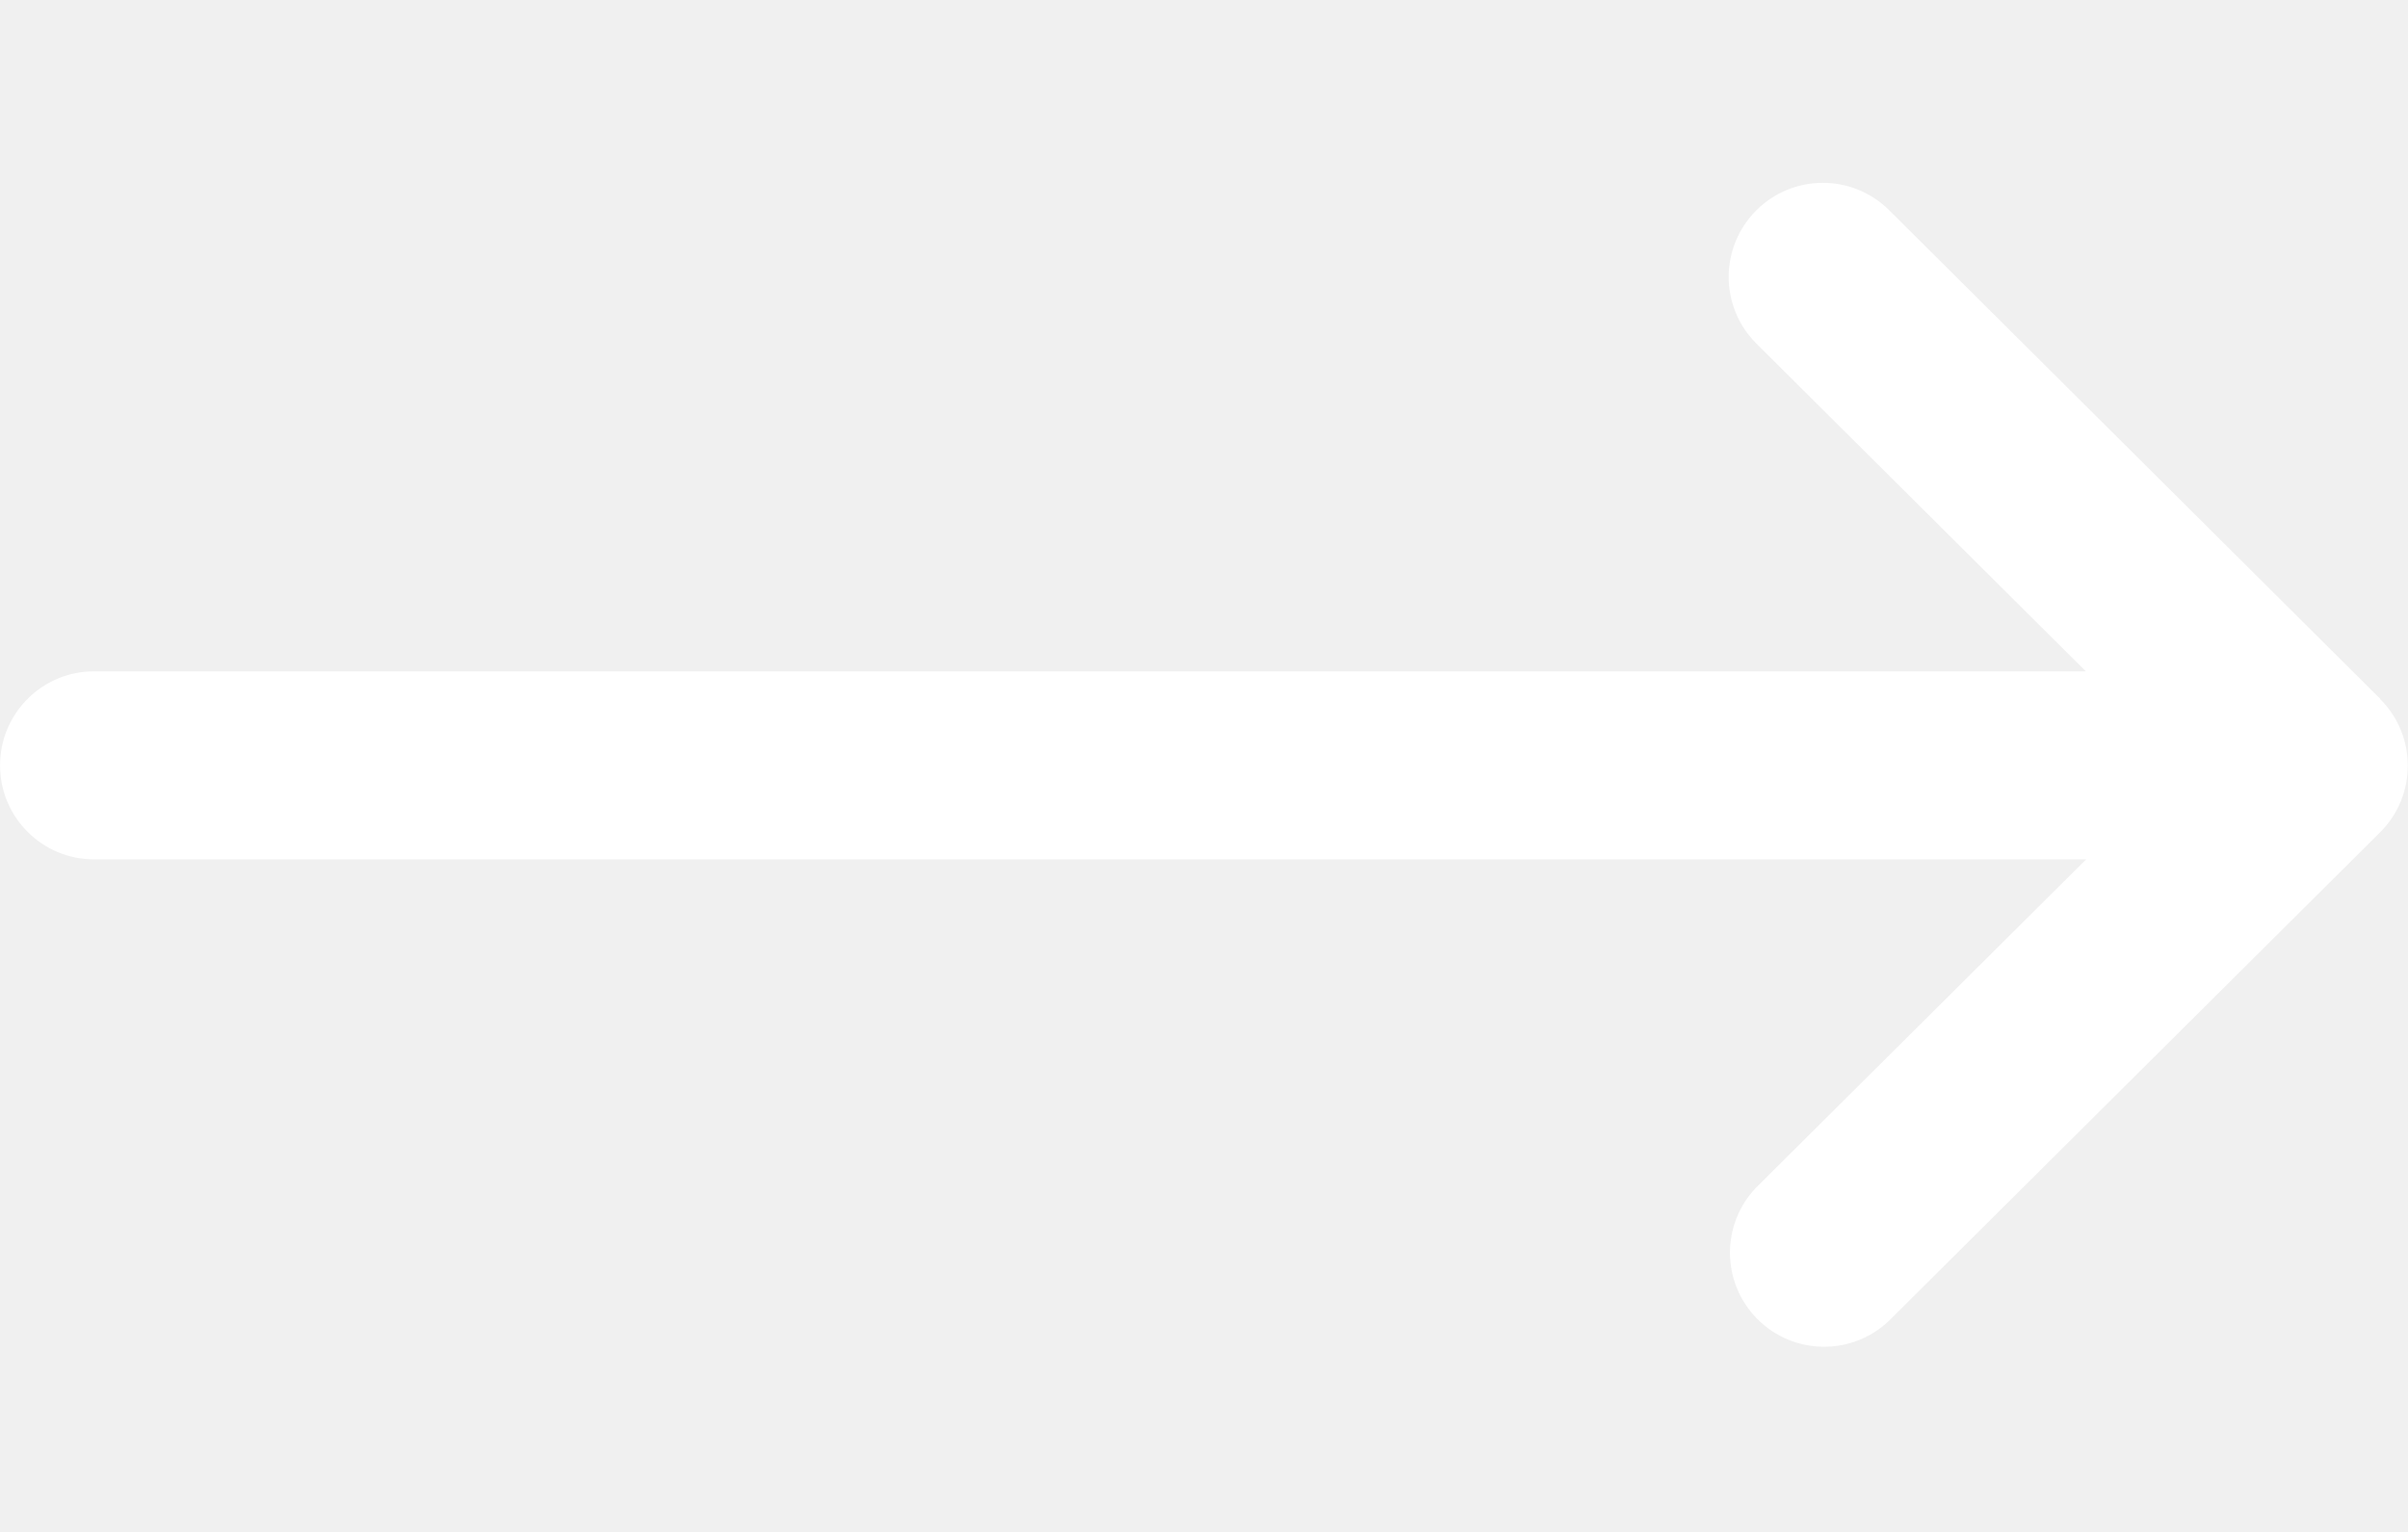
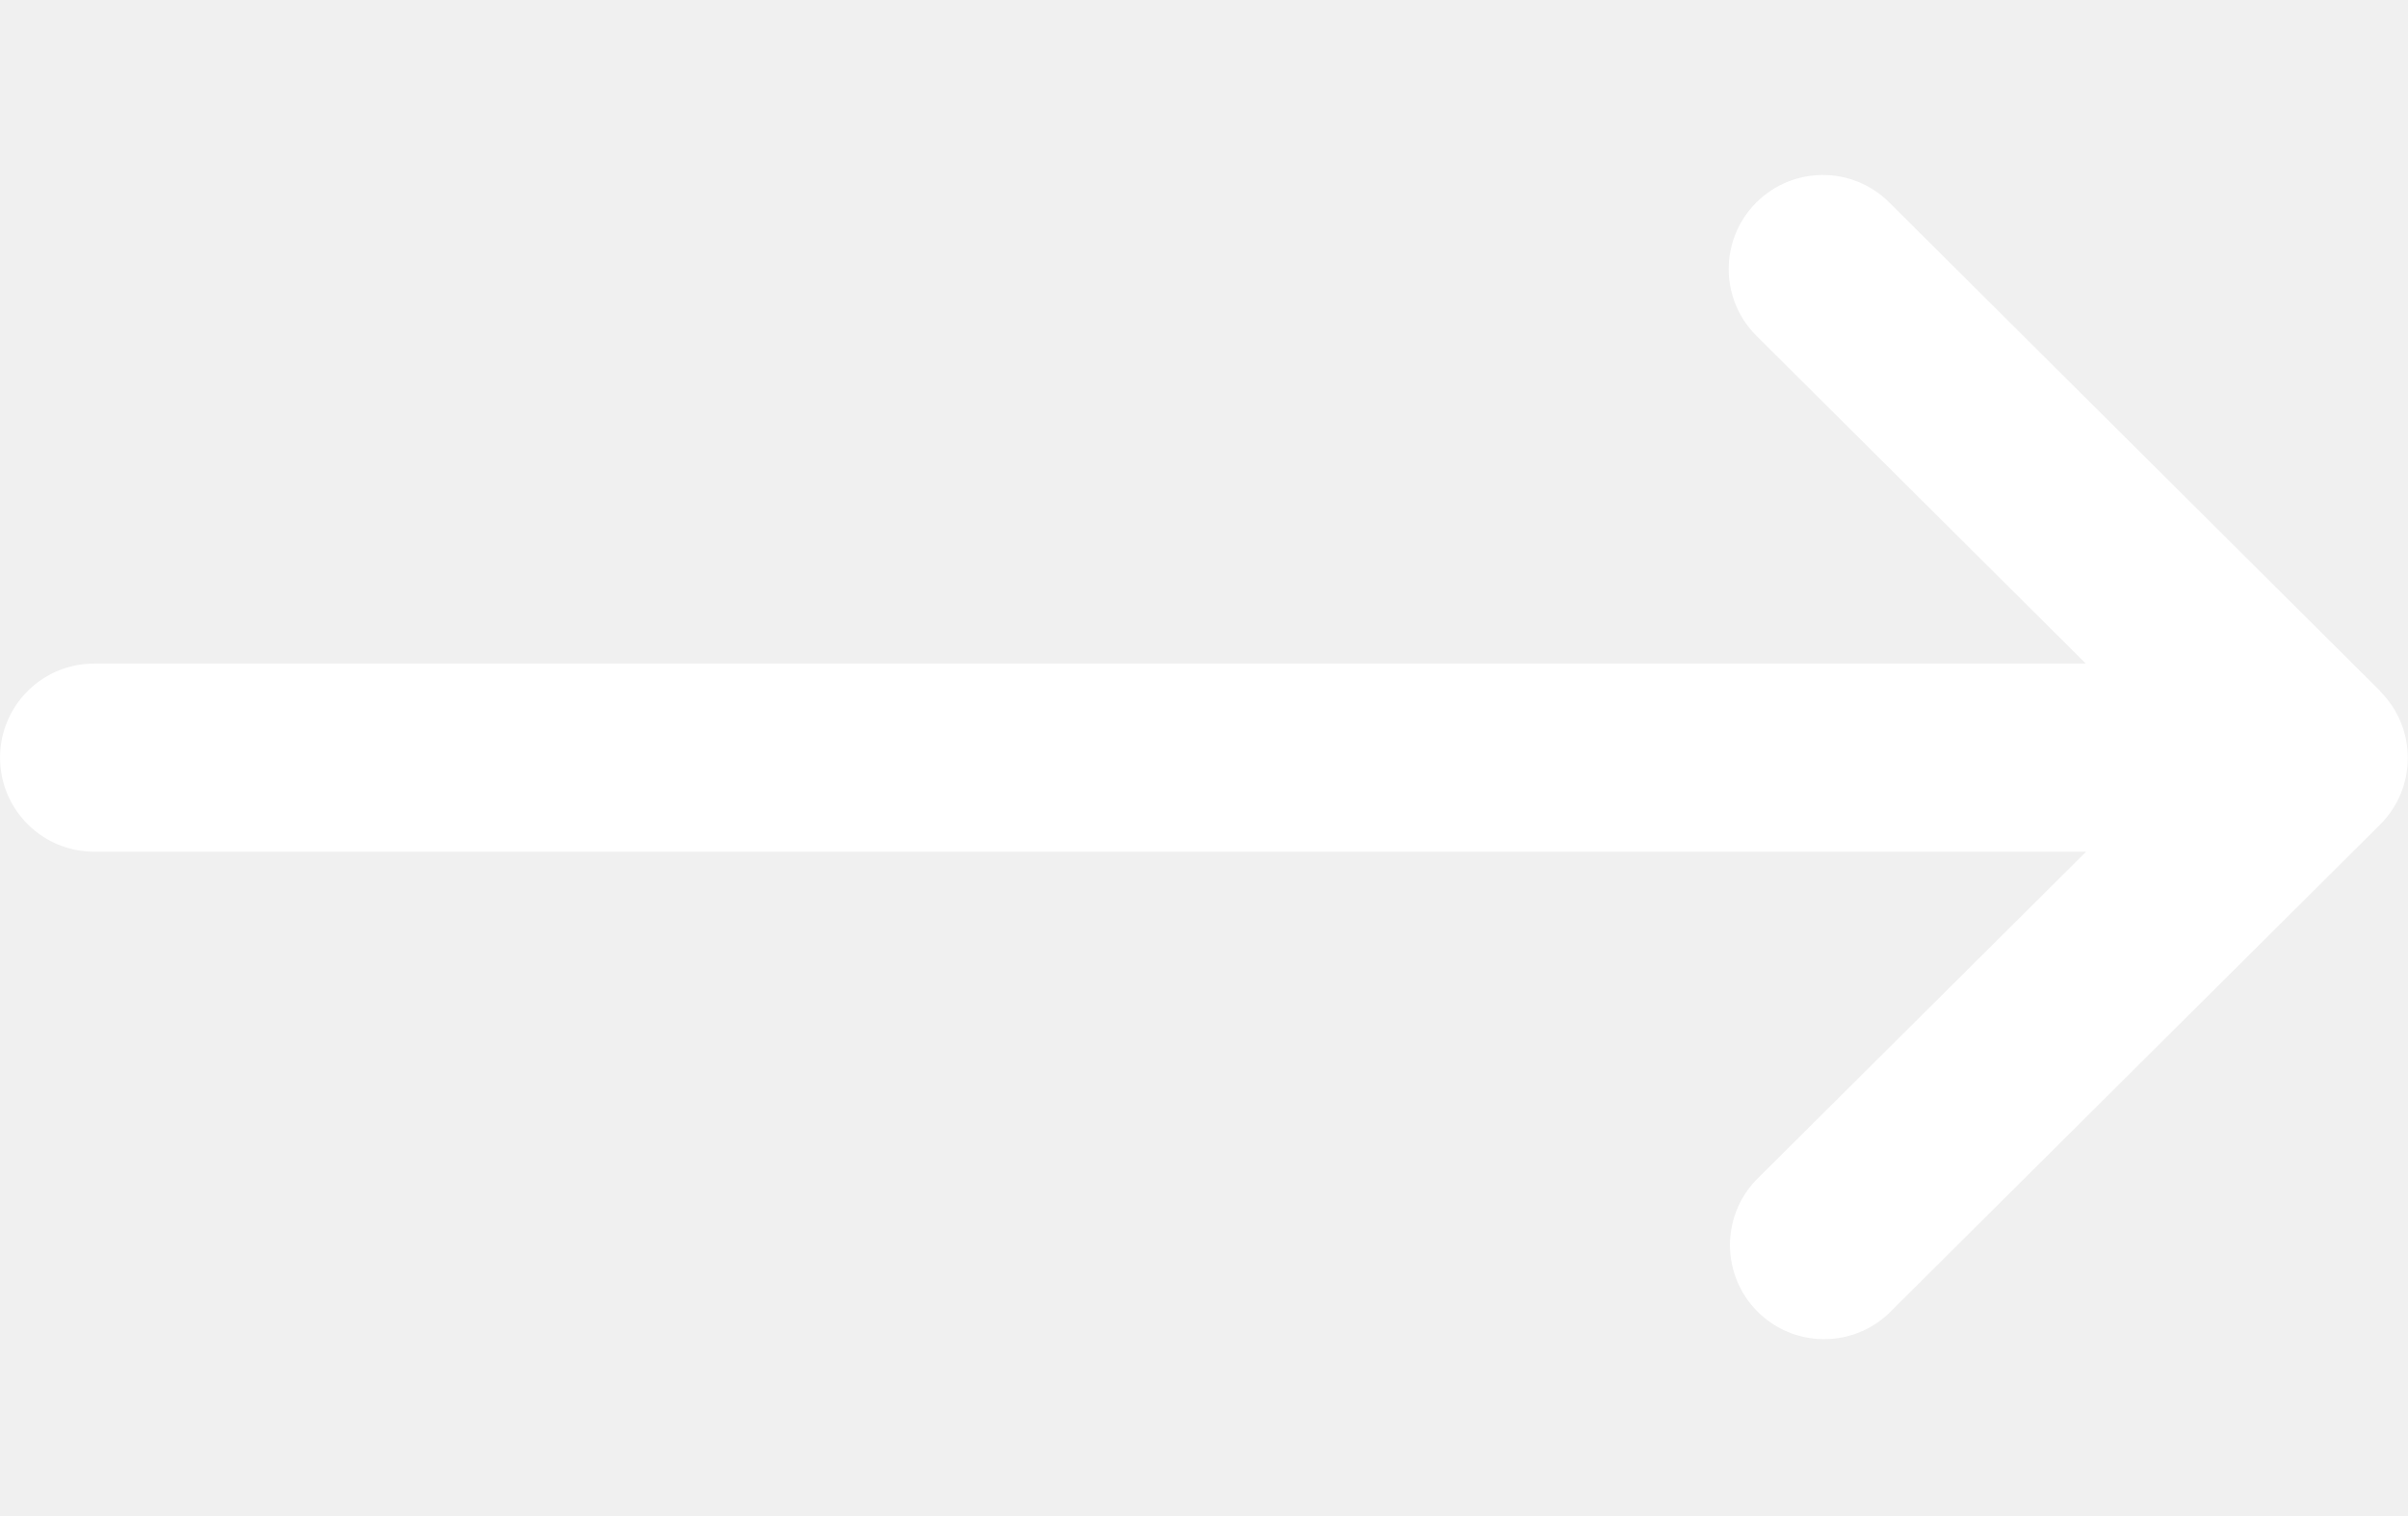
- <svg xmlns="http://www.w3.org/2000/svg" width="34" height="21.625" viewBox="0 0 24 11.625" fill="white">
+ <svg xmlns="http://www.w3.org/2000/svg" width="28" height="17.625" viewBox="0 0 24 11.625" fill="white">
  <path id="Vector" d="M23.724,5.148,18.826.273A.938.938,0,0,0,17.5,1.6l3.289,3.273H.938a.937.937,0,1,0,0,1.875H20.792L17.5,10.023a.938.938,0,0,0,1.323,1.329l4.9-4.875h0a.938.938,0,0,0,0-1.327Z" />
</svg>
